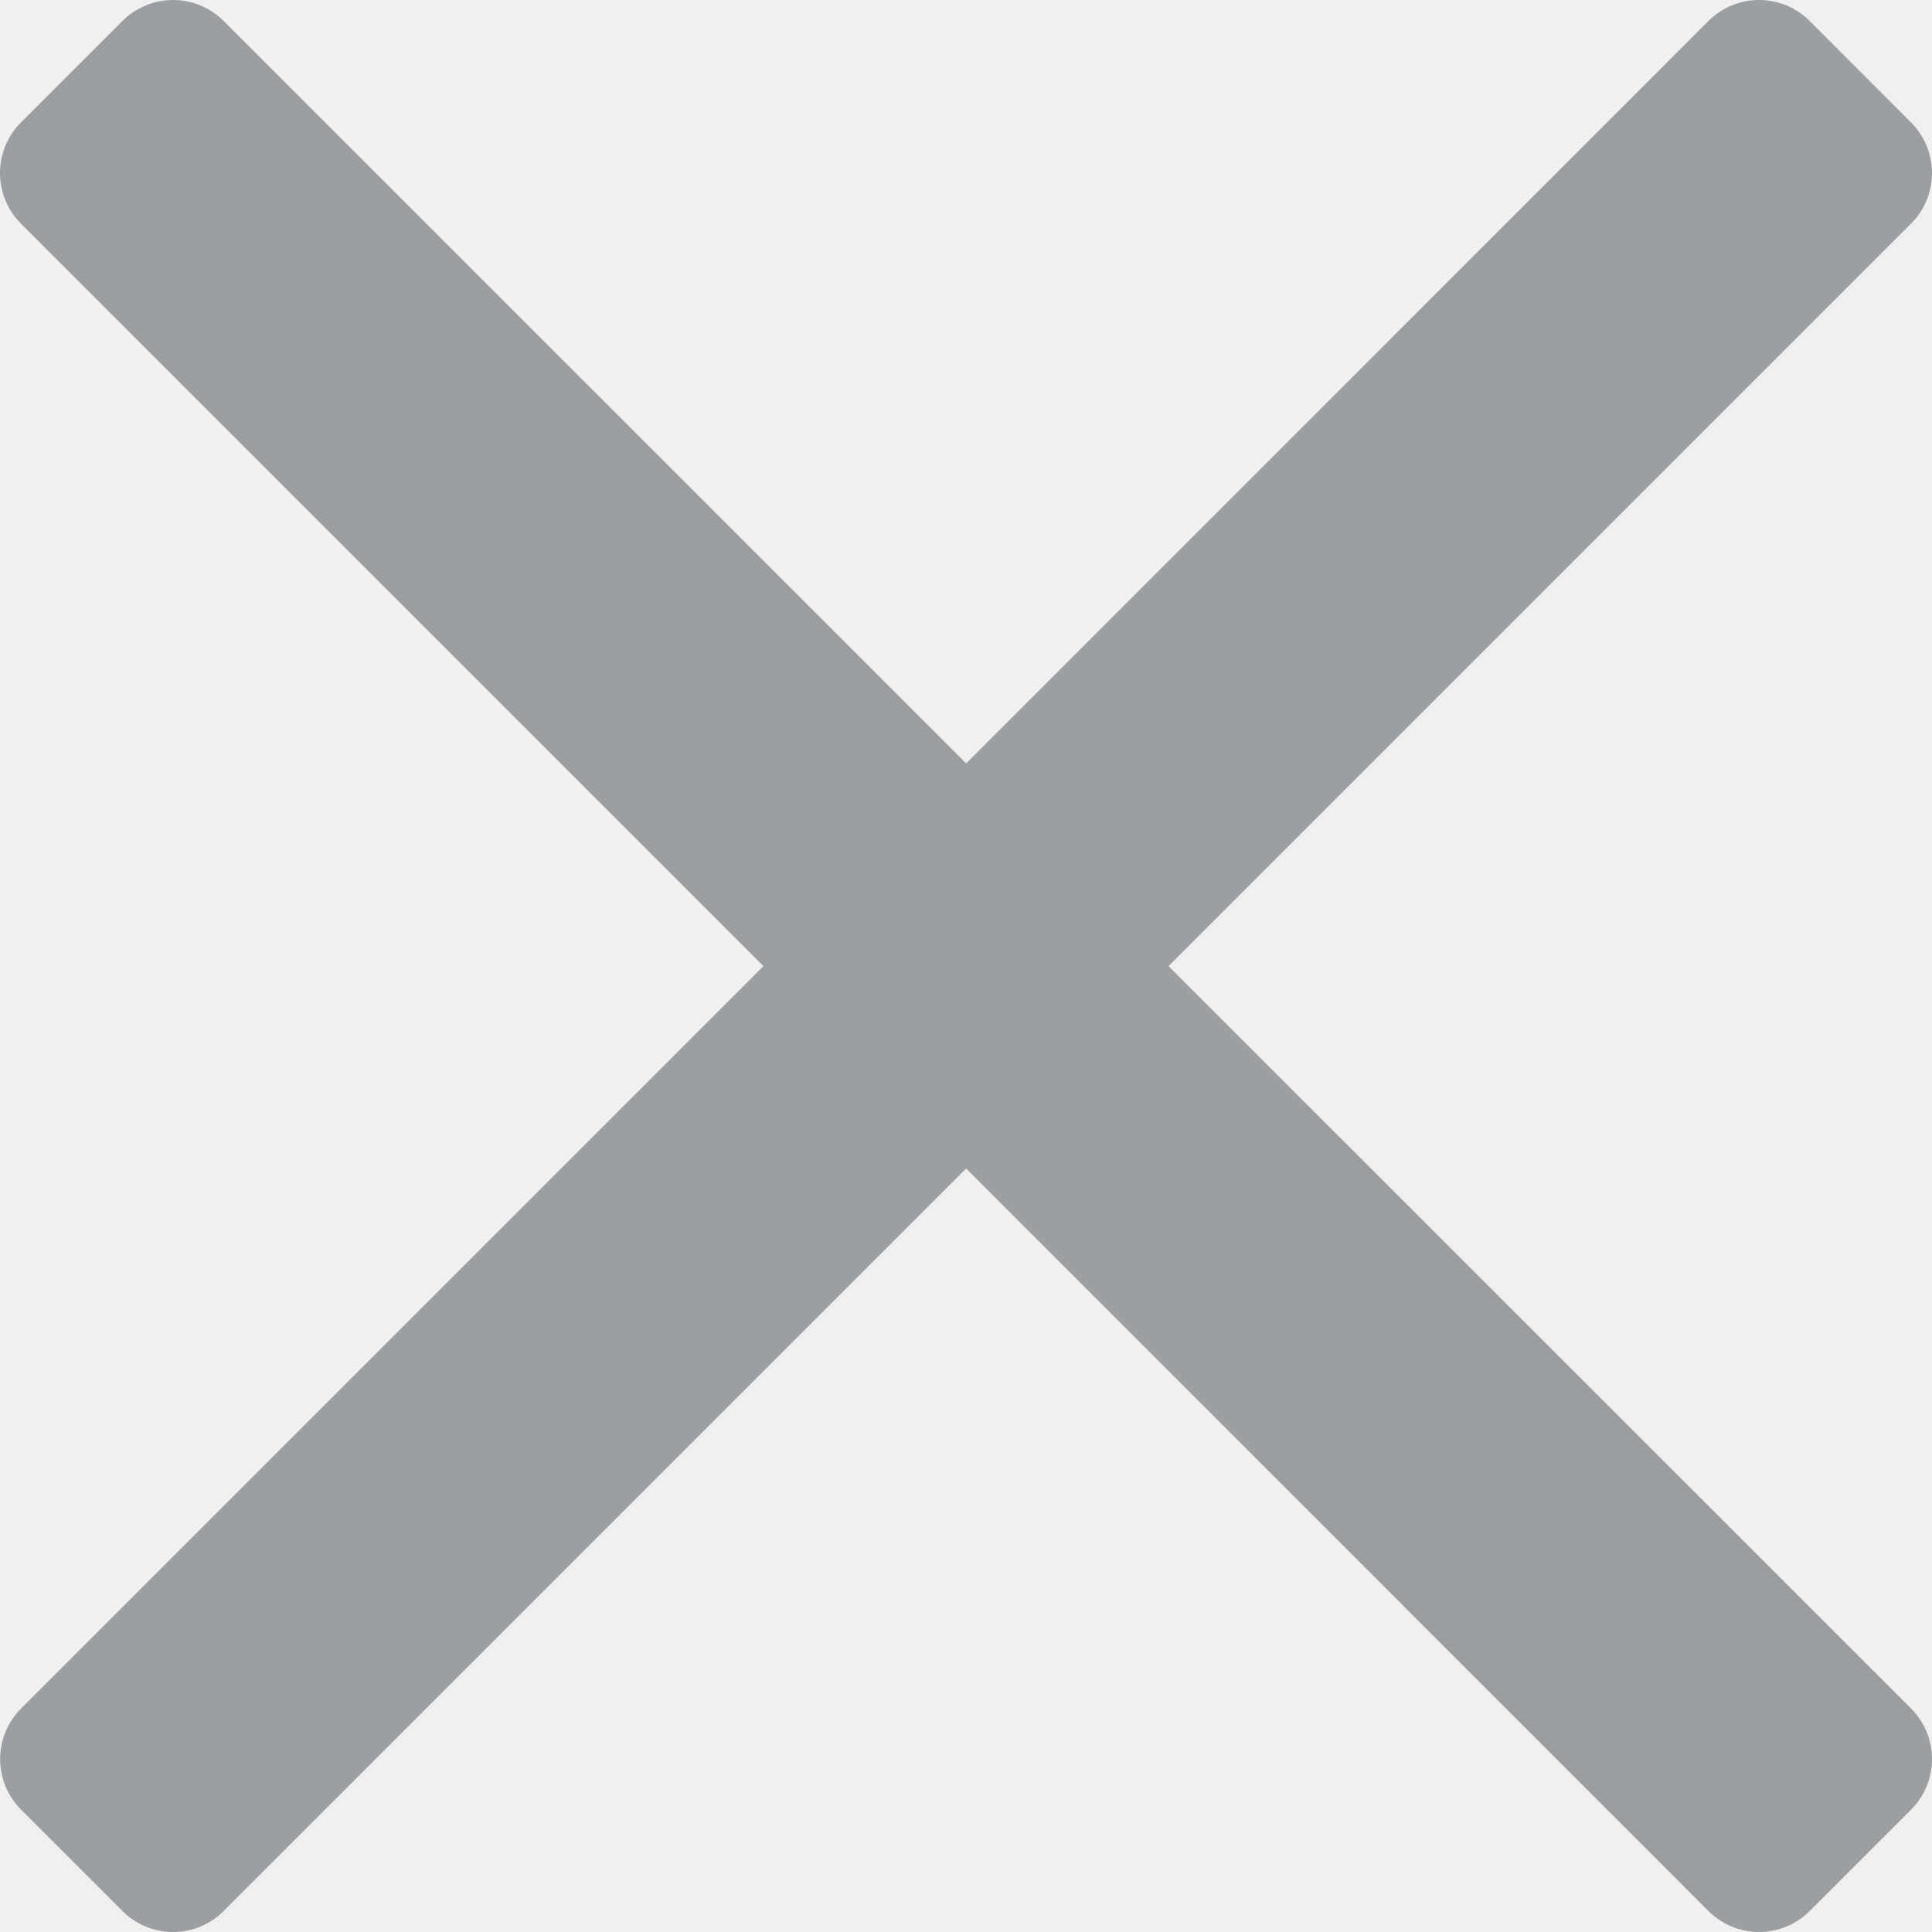
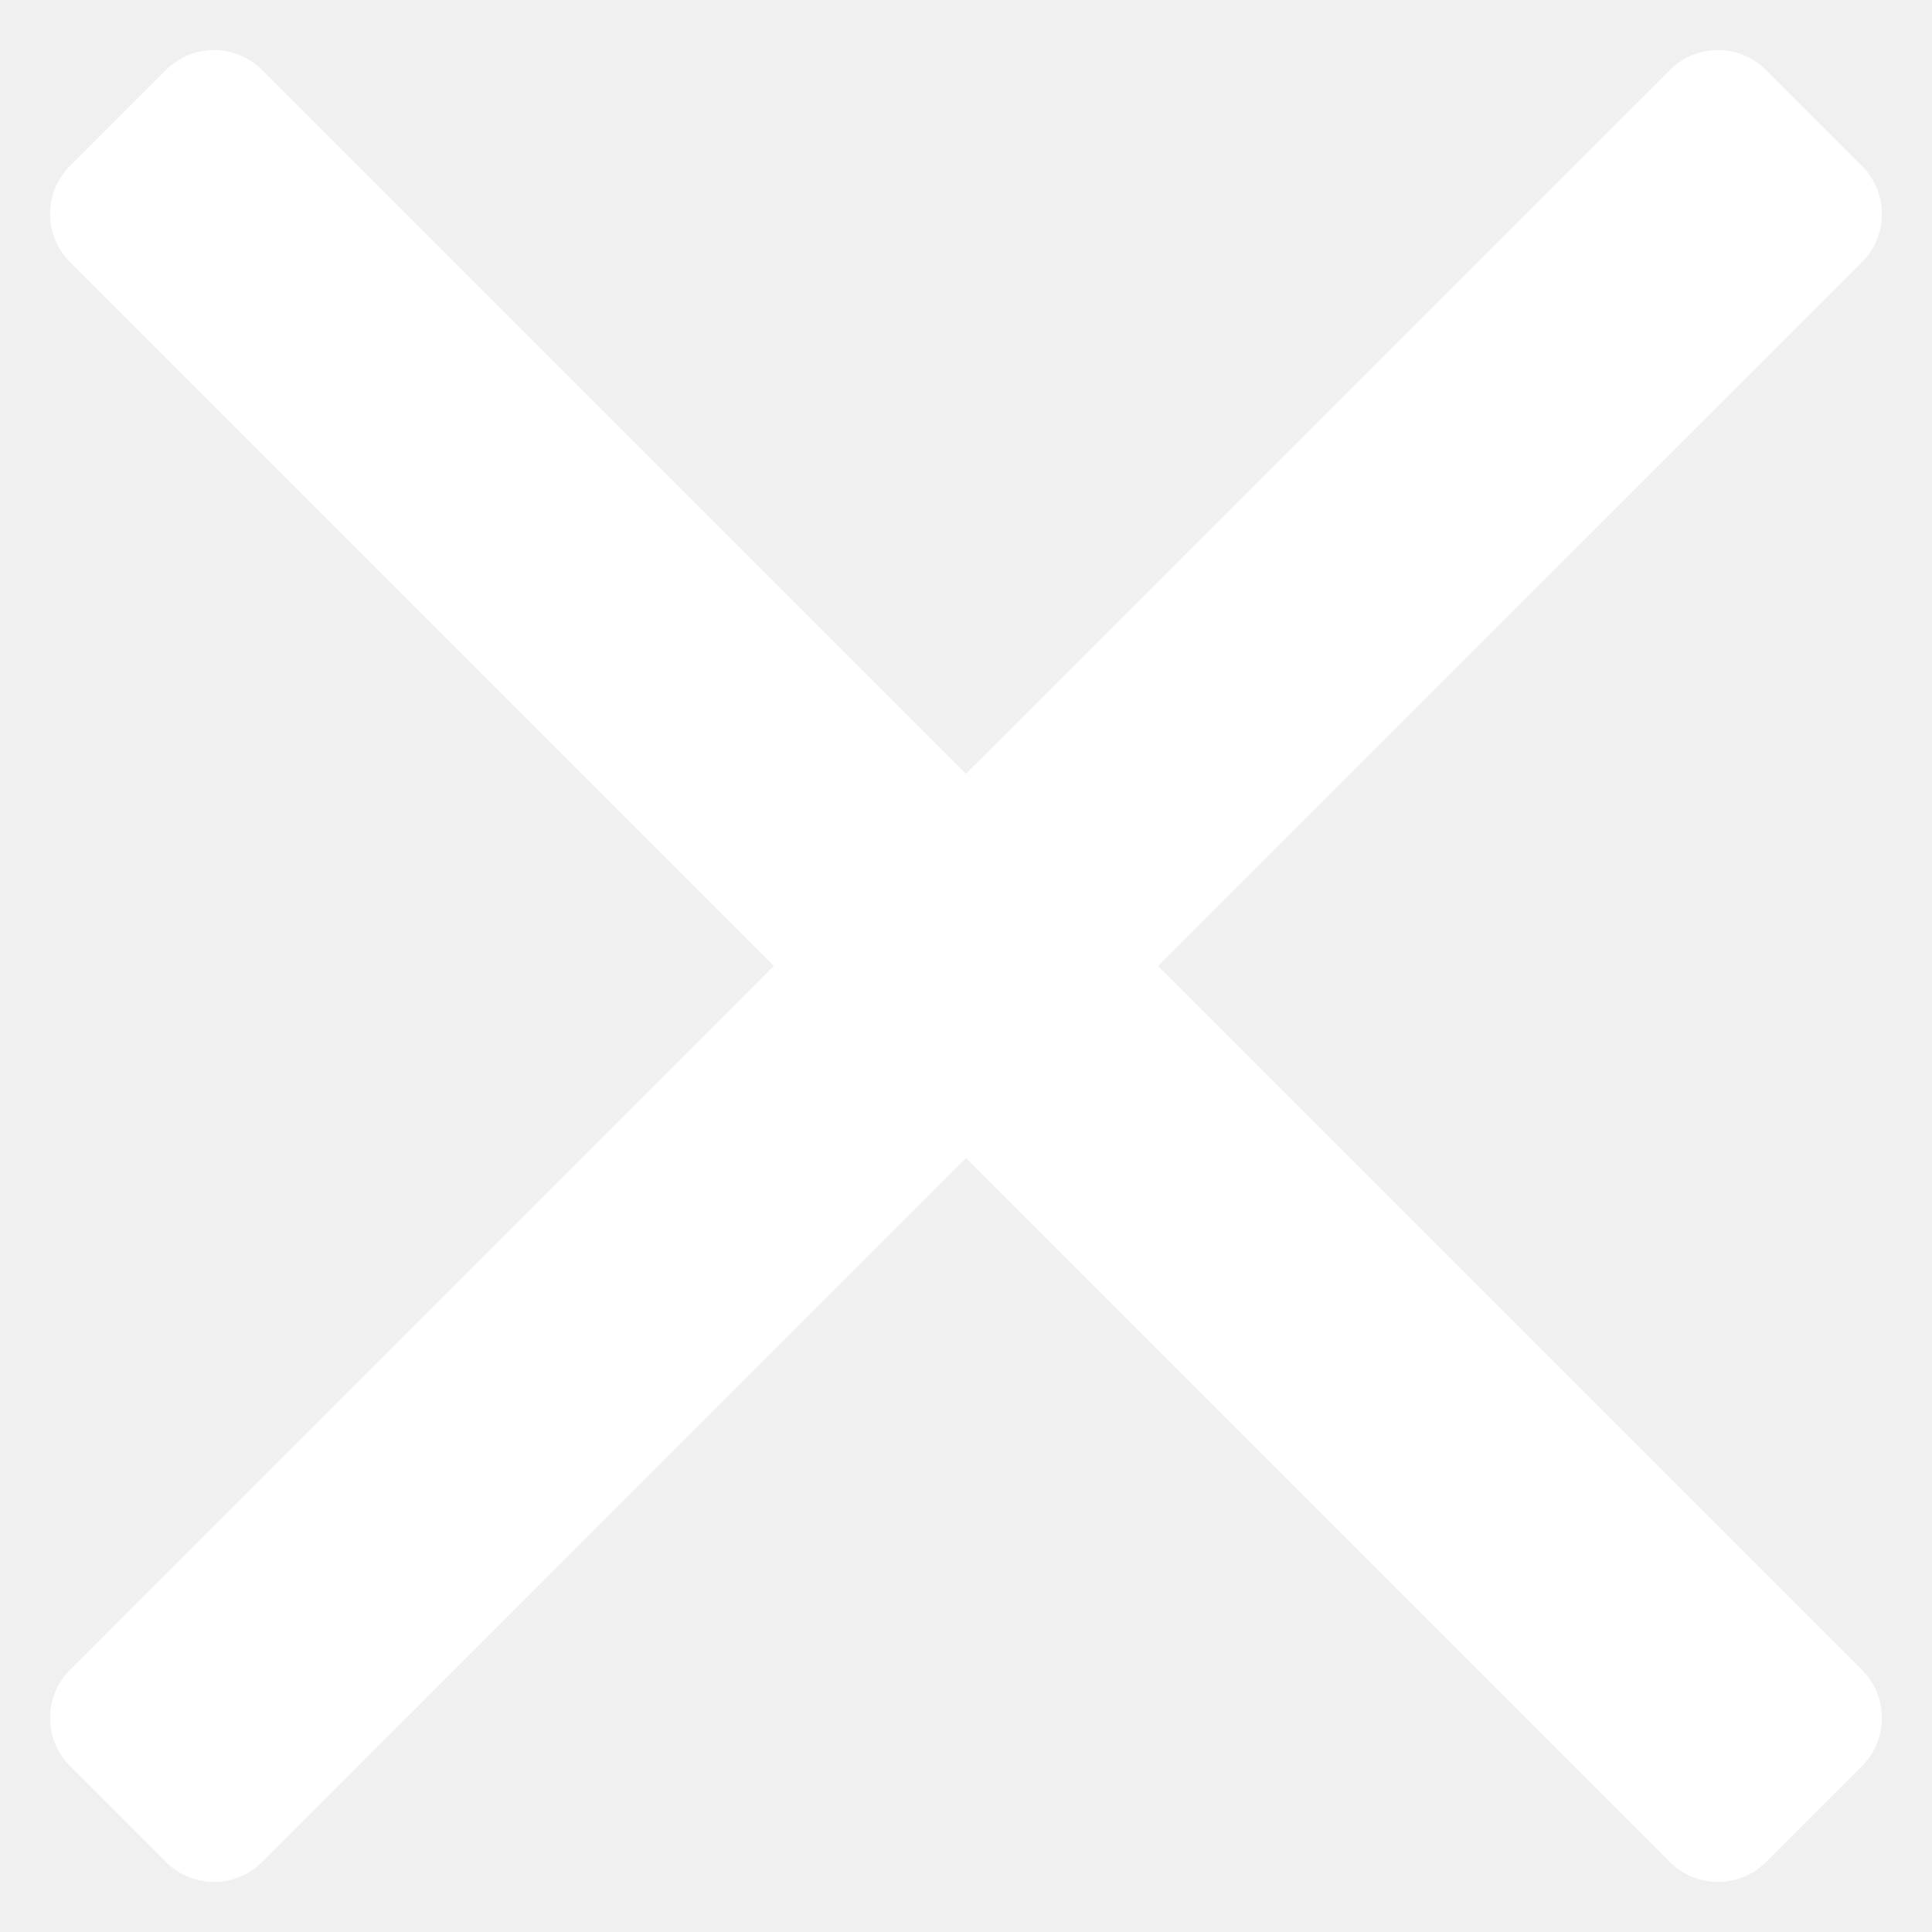
- <svg xmlns="http://www.w3.org/2000/svg" width="14" height="14" viewBox="0 0 14 14" fill="none">
-   <path d="M13.848 0.887C13.945 0.984 14 1.116 14 1.254C14 1.392 13.945 1.524 13.848 1.621L8.468 7.001L13.848 12.38C13.945 12.477 14 12.609 14 12.747C14 12.885 13.945 13.017 13.848 13.114L13.114 13.848C13.017 13.945 12.885 14 12.747 14C12.609 14 12.477 13.945 12.38 13.848L7.001 8.468L1.621 13.848C1.524 13.945 1.392 14 1.254 14C1.116 14 0.984 13.945 0.887 13.848L0.153 13.114C0.056 13.017 0.001 12.885 0.001 12.747C0.001 12.609 0.056 12.477 0.153 12.38L5.532 7.001L0.152 1.621C0.055 1.524 0 1.392 0 1.254C0 1.116 0.055 0.984 0.152 0.887L0.887 0.152C0.984 0.055 1.116 0 1.254 0C1.392 0 1.524 0.055 1.621 0.152L7.001 5.532L12.38 0.152C12.477 0.055 12.609 0 12.747 0C12.885 0 13.017 0.055 13.114 0.152L13.848 0.887Z" fill="#9B9FA4" />
+ <svg xmlns="http://www.w3.org/2000/svg" width="16px" height="16px" viewBox="0 0 16 16" version="1.1">
+   <g id="Dispatcher_20221118" stroke="none" stroke-width="1" fill="none" fill-rule="evenodd">
+     <g id="Main-&gt;-Settings-&gt;-Account-&gt;-Change-Password" transform="translate(-739, -199)" fill="#FFFFFF">
+       <g id="Group-5" transform="translate(400, 174)">
+         <g id="Group-20" transform="translate(25, 24)">
+           <g id="Basic-/-close-edit" transform="translate(314.4145, 1.414529)">
+             <path d="M15.006,0.96 C15.226,1.18 15.226,1.536 15.006,1.756 L9.176,7.585 L15.006,13.415 C15.226,13.635 15.226,13.991 15.006,14.211 L14.211,15.006 C13.991,15.226 13.635,15.226 13.415,15.006 L7.585,9.176 L1.756,15.006 C1.536,15.226 1.18,15.226 0.96,15.006 L0.165,14.211 C-0.055,13.991 -0.055,13.635 0.165,13.415 L5.994,7.585 L0.165,1.756 C-0.055,1.536 -0.055,1.18 0.165,0.96 L0.96,0.165 C1.18,-0.055 1.536,-0.055 1.756,0.165 L7.585,5.994 L13.415,0.165 C13.635,-0.055 13.991,-0.055 14.211,0.165 L15.006,0.96 Z" id="Icon-color" />
+           </g>
+         </g>
+       </g>
+     </g>
+   </g>
</svg>
